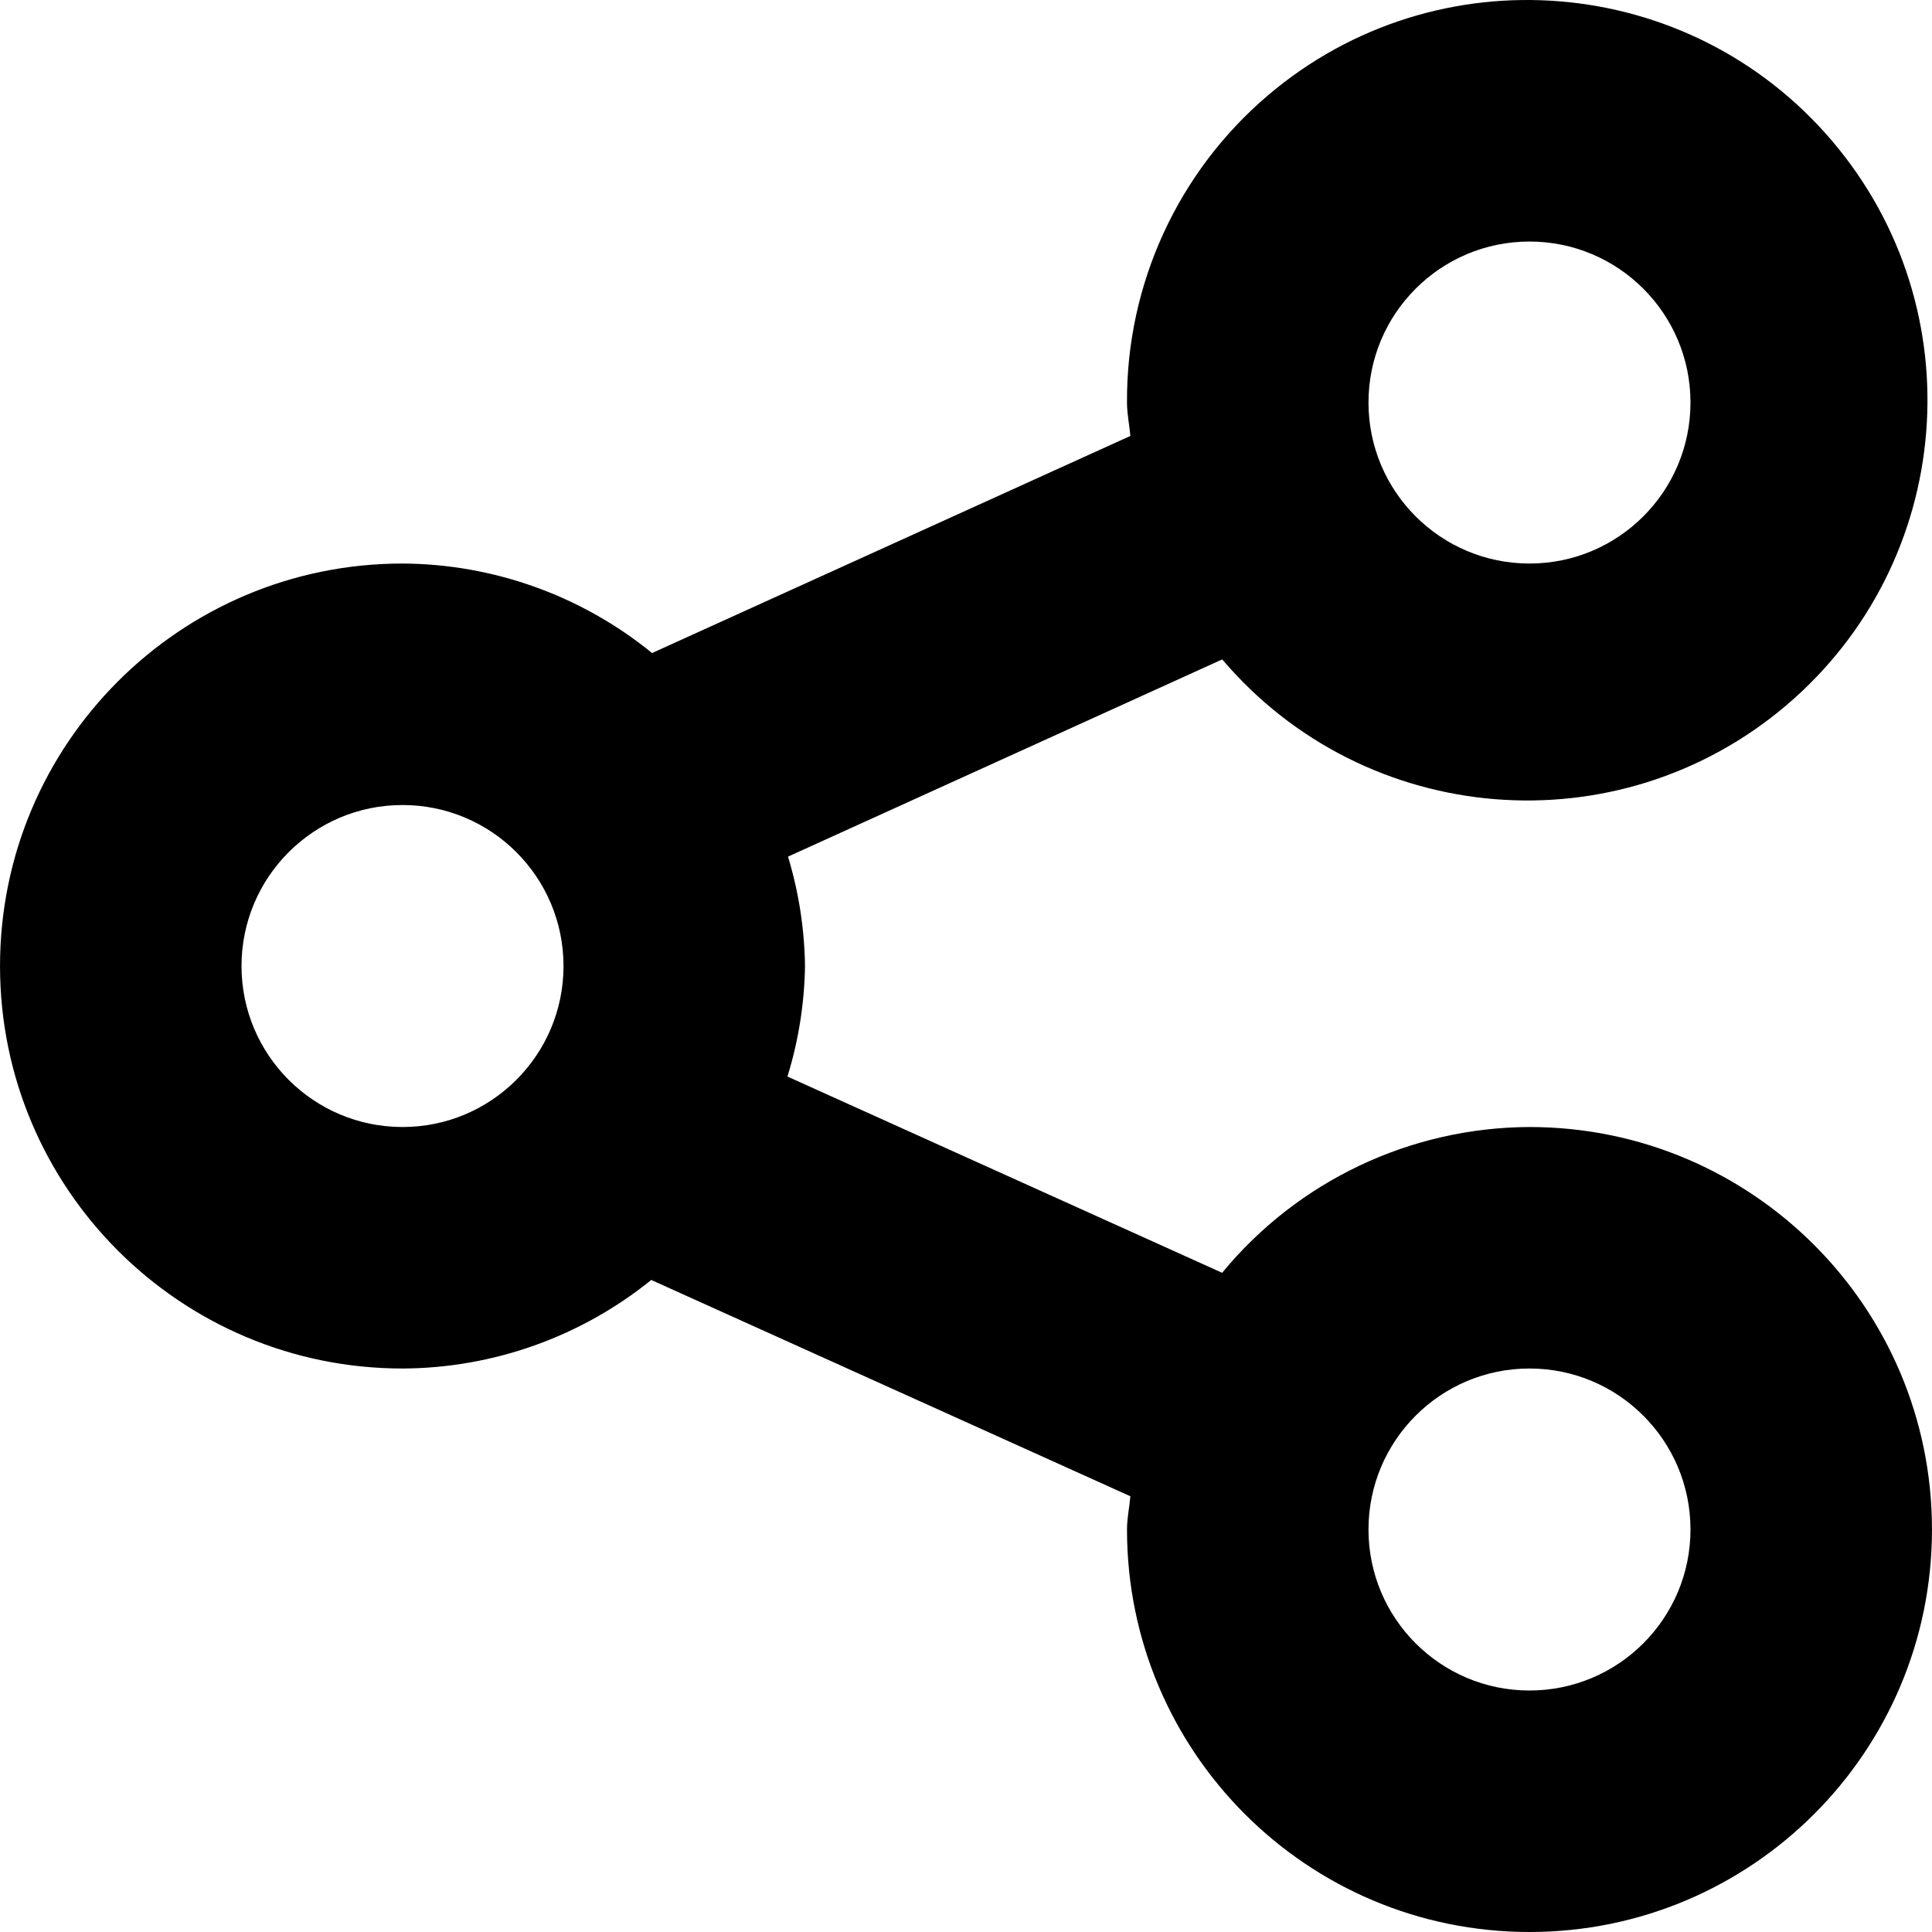
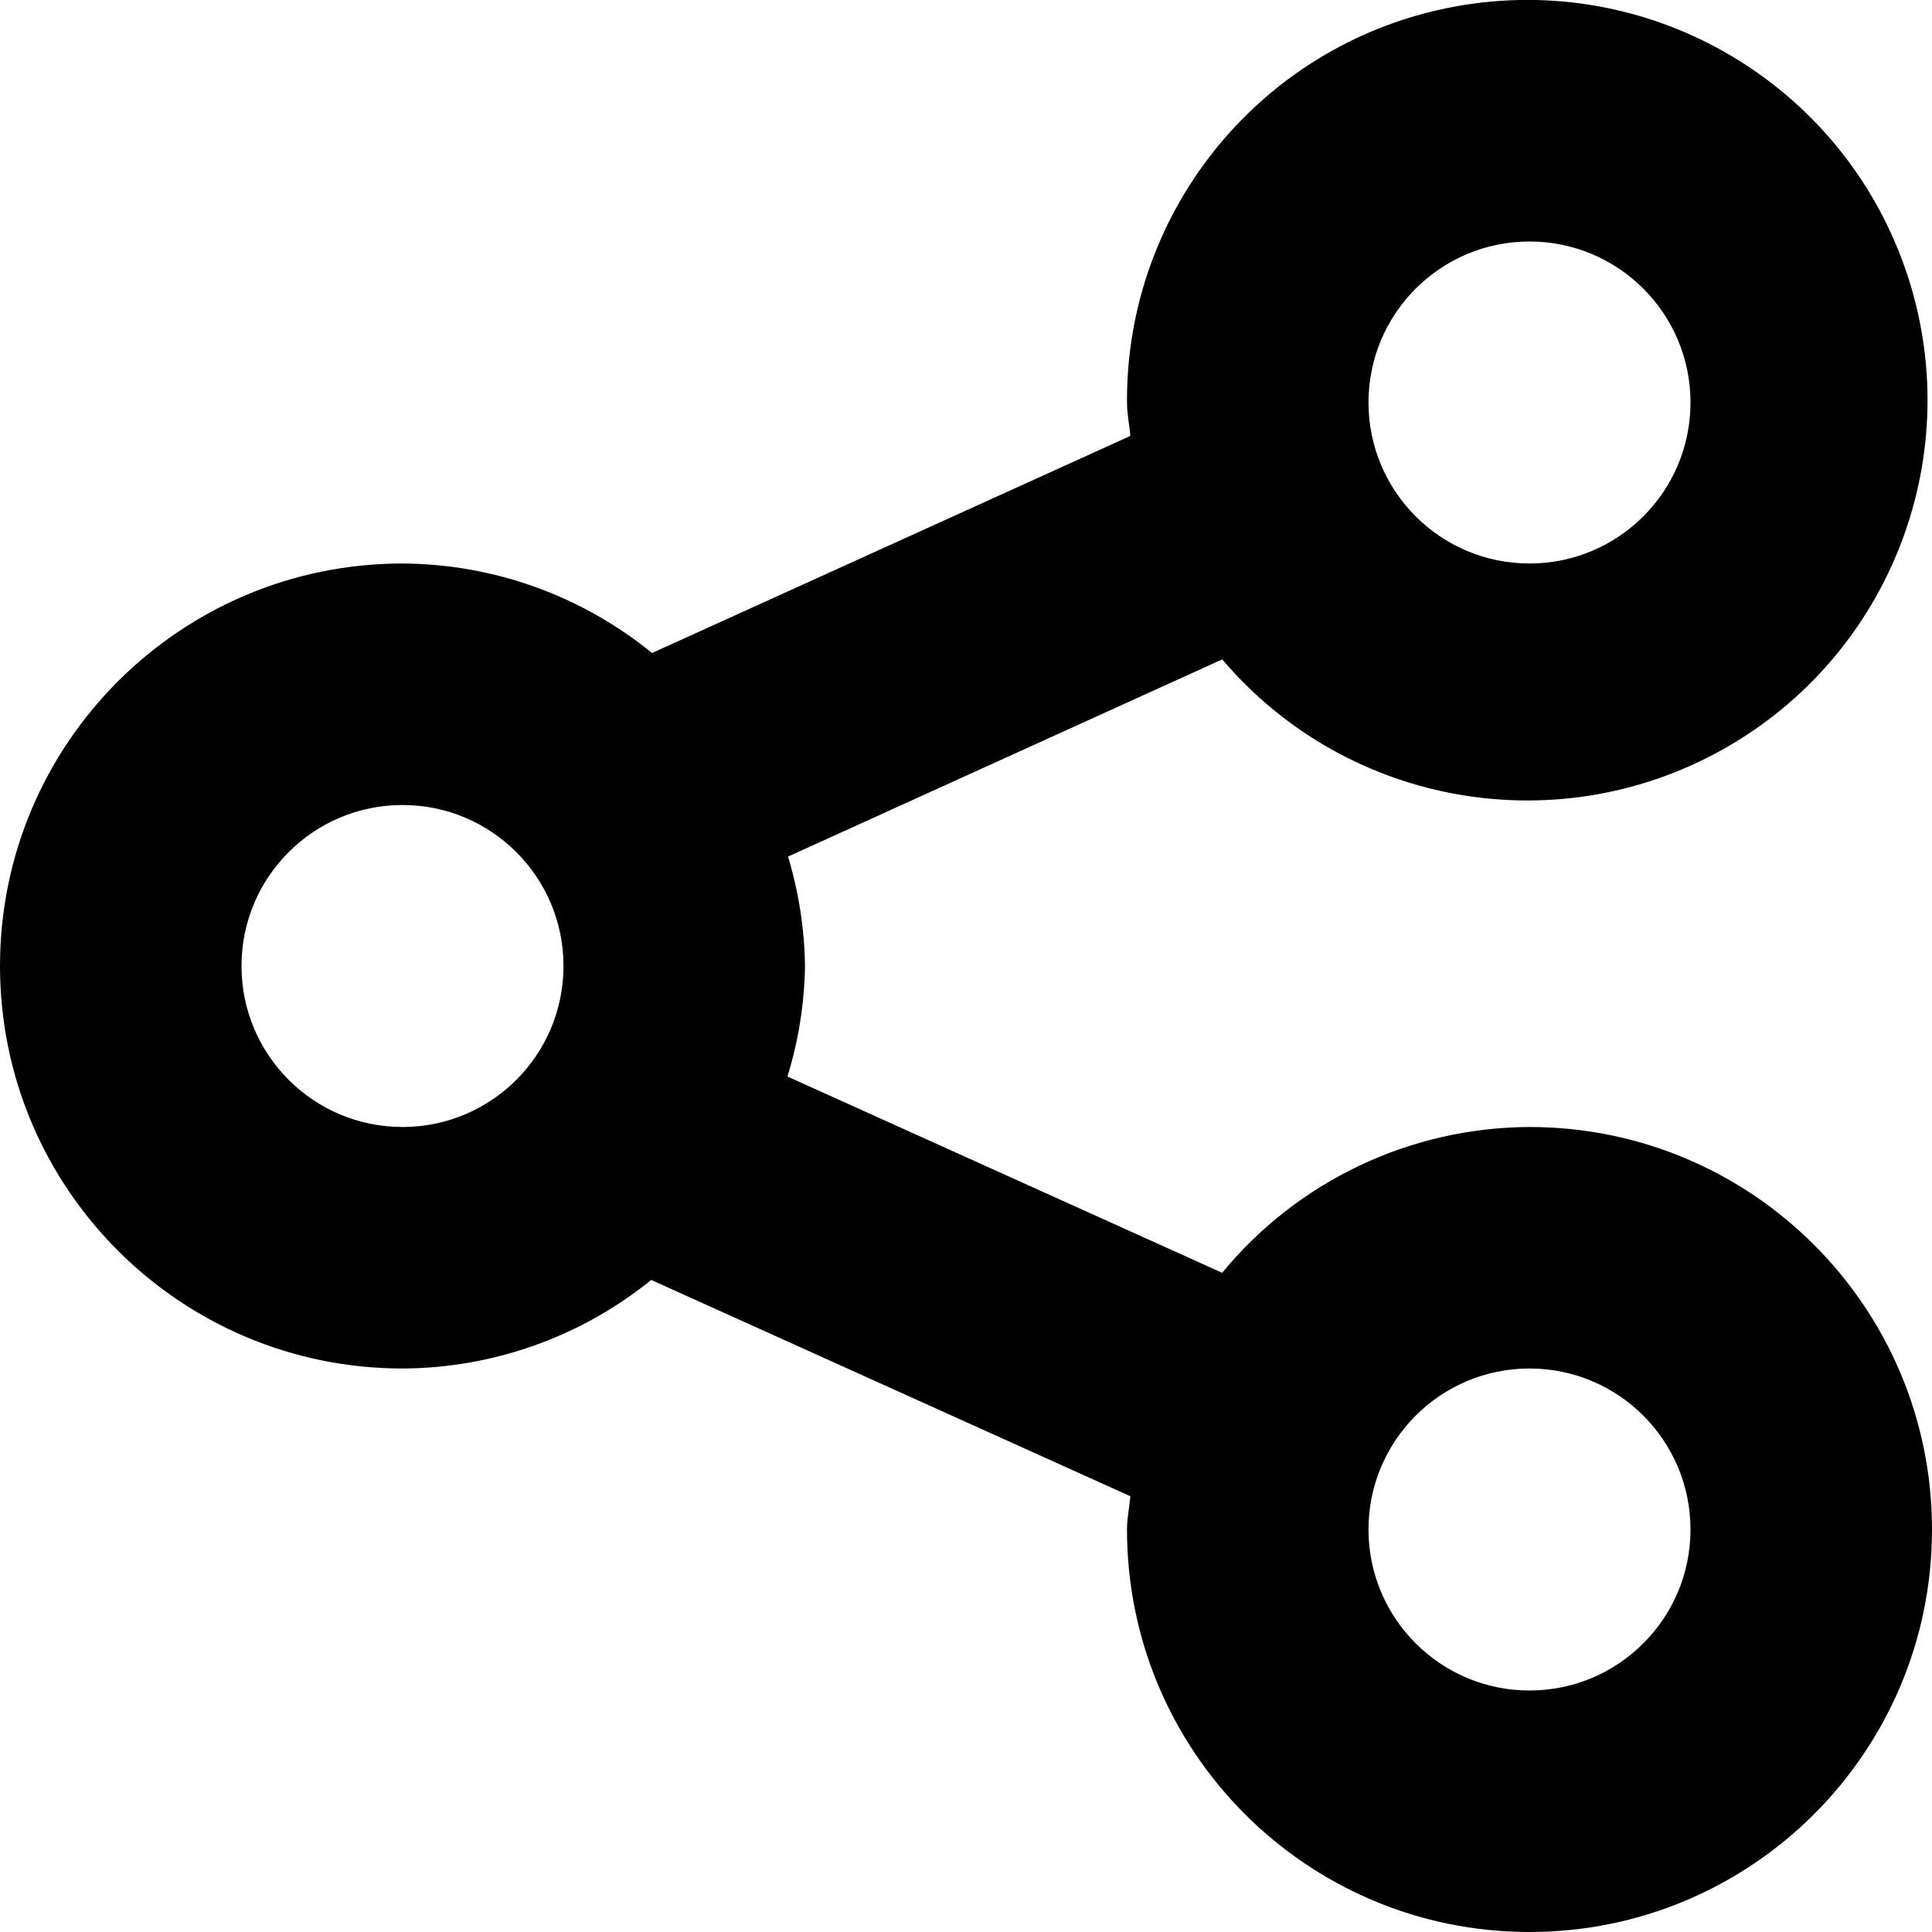
- <svg xmlns="http://www.w3.org/2000/svg" version="1.1" id="Capa_1" x="0px" y="0px" viewBox="0 0 512.012 512.012" style="enable-background:new 0 0 512.012 512.012;" xml:space="preserve" width="512" height="512">
-   <g>
-     <path d="M405.339,298.678c-31.546,0.117-61.402,14.278-81.451,38.635l-115.2-52.011c2.93-9.494,4.496-19.356,4.651-29.291   c-0.138-9.827-1.653-19.586-4.501-28.992l115.072-52.267c37.932,44.641,104.871,50.08,149.512,12.149S523.502,82.031,485.57,37.39   S380.7-12.691,336.059,25.241c-23.88,20.291-37.565,50.102-37.386,81.437c0,3.029,0.64,5.888,0.896,8.853l-126.763,57.536   c-18.688-15.229-42.026-23.601-66.133-23.723c-58.91,0-106.667,47.756-106.667,106.667s47.756,106.667,106.667,106.667   c24.003-0.098,47.255-8.376,65.92-23.467l126.976,57.323c-0.256,2.965-0.896,5.803-0.896,8.811   c0,58.91,47.756,106.667,106.667,106.667s106.667-47.756,106.667-106.667S464.25,298.678,405.339,298.678z M405.339,64.012   c23.564,0,42.667,19.103,42.667,42.667s-19.103,42.667-42.667,42.667c-23.564,0-42.667-19.103-42.667-42.667   S381.775,64.012,405.339,64.012z M106.673,298.678c-23.564,0-42.667-19.103-42.667-42.667s19.103-42.667,42.667-42.667   s42.667,19.103,42.667,42.667S130.237,298.678,106.673,298.678z M405.339,448.012c-23.564,0-42.667-19.102-42.667-42.667   s19.103-42.667,42.667-42.667c23.564,0,42.667,19.102,42.667,42.667S428.903,448.012,405.339,448.012z" />
-   </g>
+ <svg xmlns="http://www.w3.org/2000/svg" id="Bold" viewBox="0 0 24 24" width="512" height="512">
+   <path d="M19,14a4.969,4.969,0,0,0-3.818,1.811l-5.4-2.438A4.914,4.914,0,0,0,10,12a4.929,4.929,0,0,0-.211-1.359l5.394-2.45A4.972,4.972,0,1,0,14,5c0,.142.03.276.042.415L8.1,8.112A4.947,4.947,0,0,0,5,7,5,5,0,0,0,5,17a4.947,4.947,0,0,0,3.09-1.1l5.952,2.687c-.012.139-.042.272-.042.413a5,5,0,1,0,5-5ZM19,3a2,2,0,1,1-2,2A2,2,0,0,1,19,3ZM5,14a2,2,0,1,1,2-2A2,2,0,0,1,5,14Zm14,7a2,2,0,1,1,2-2A2,2,0,0,1,19,21Z" />
</svg>
